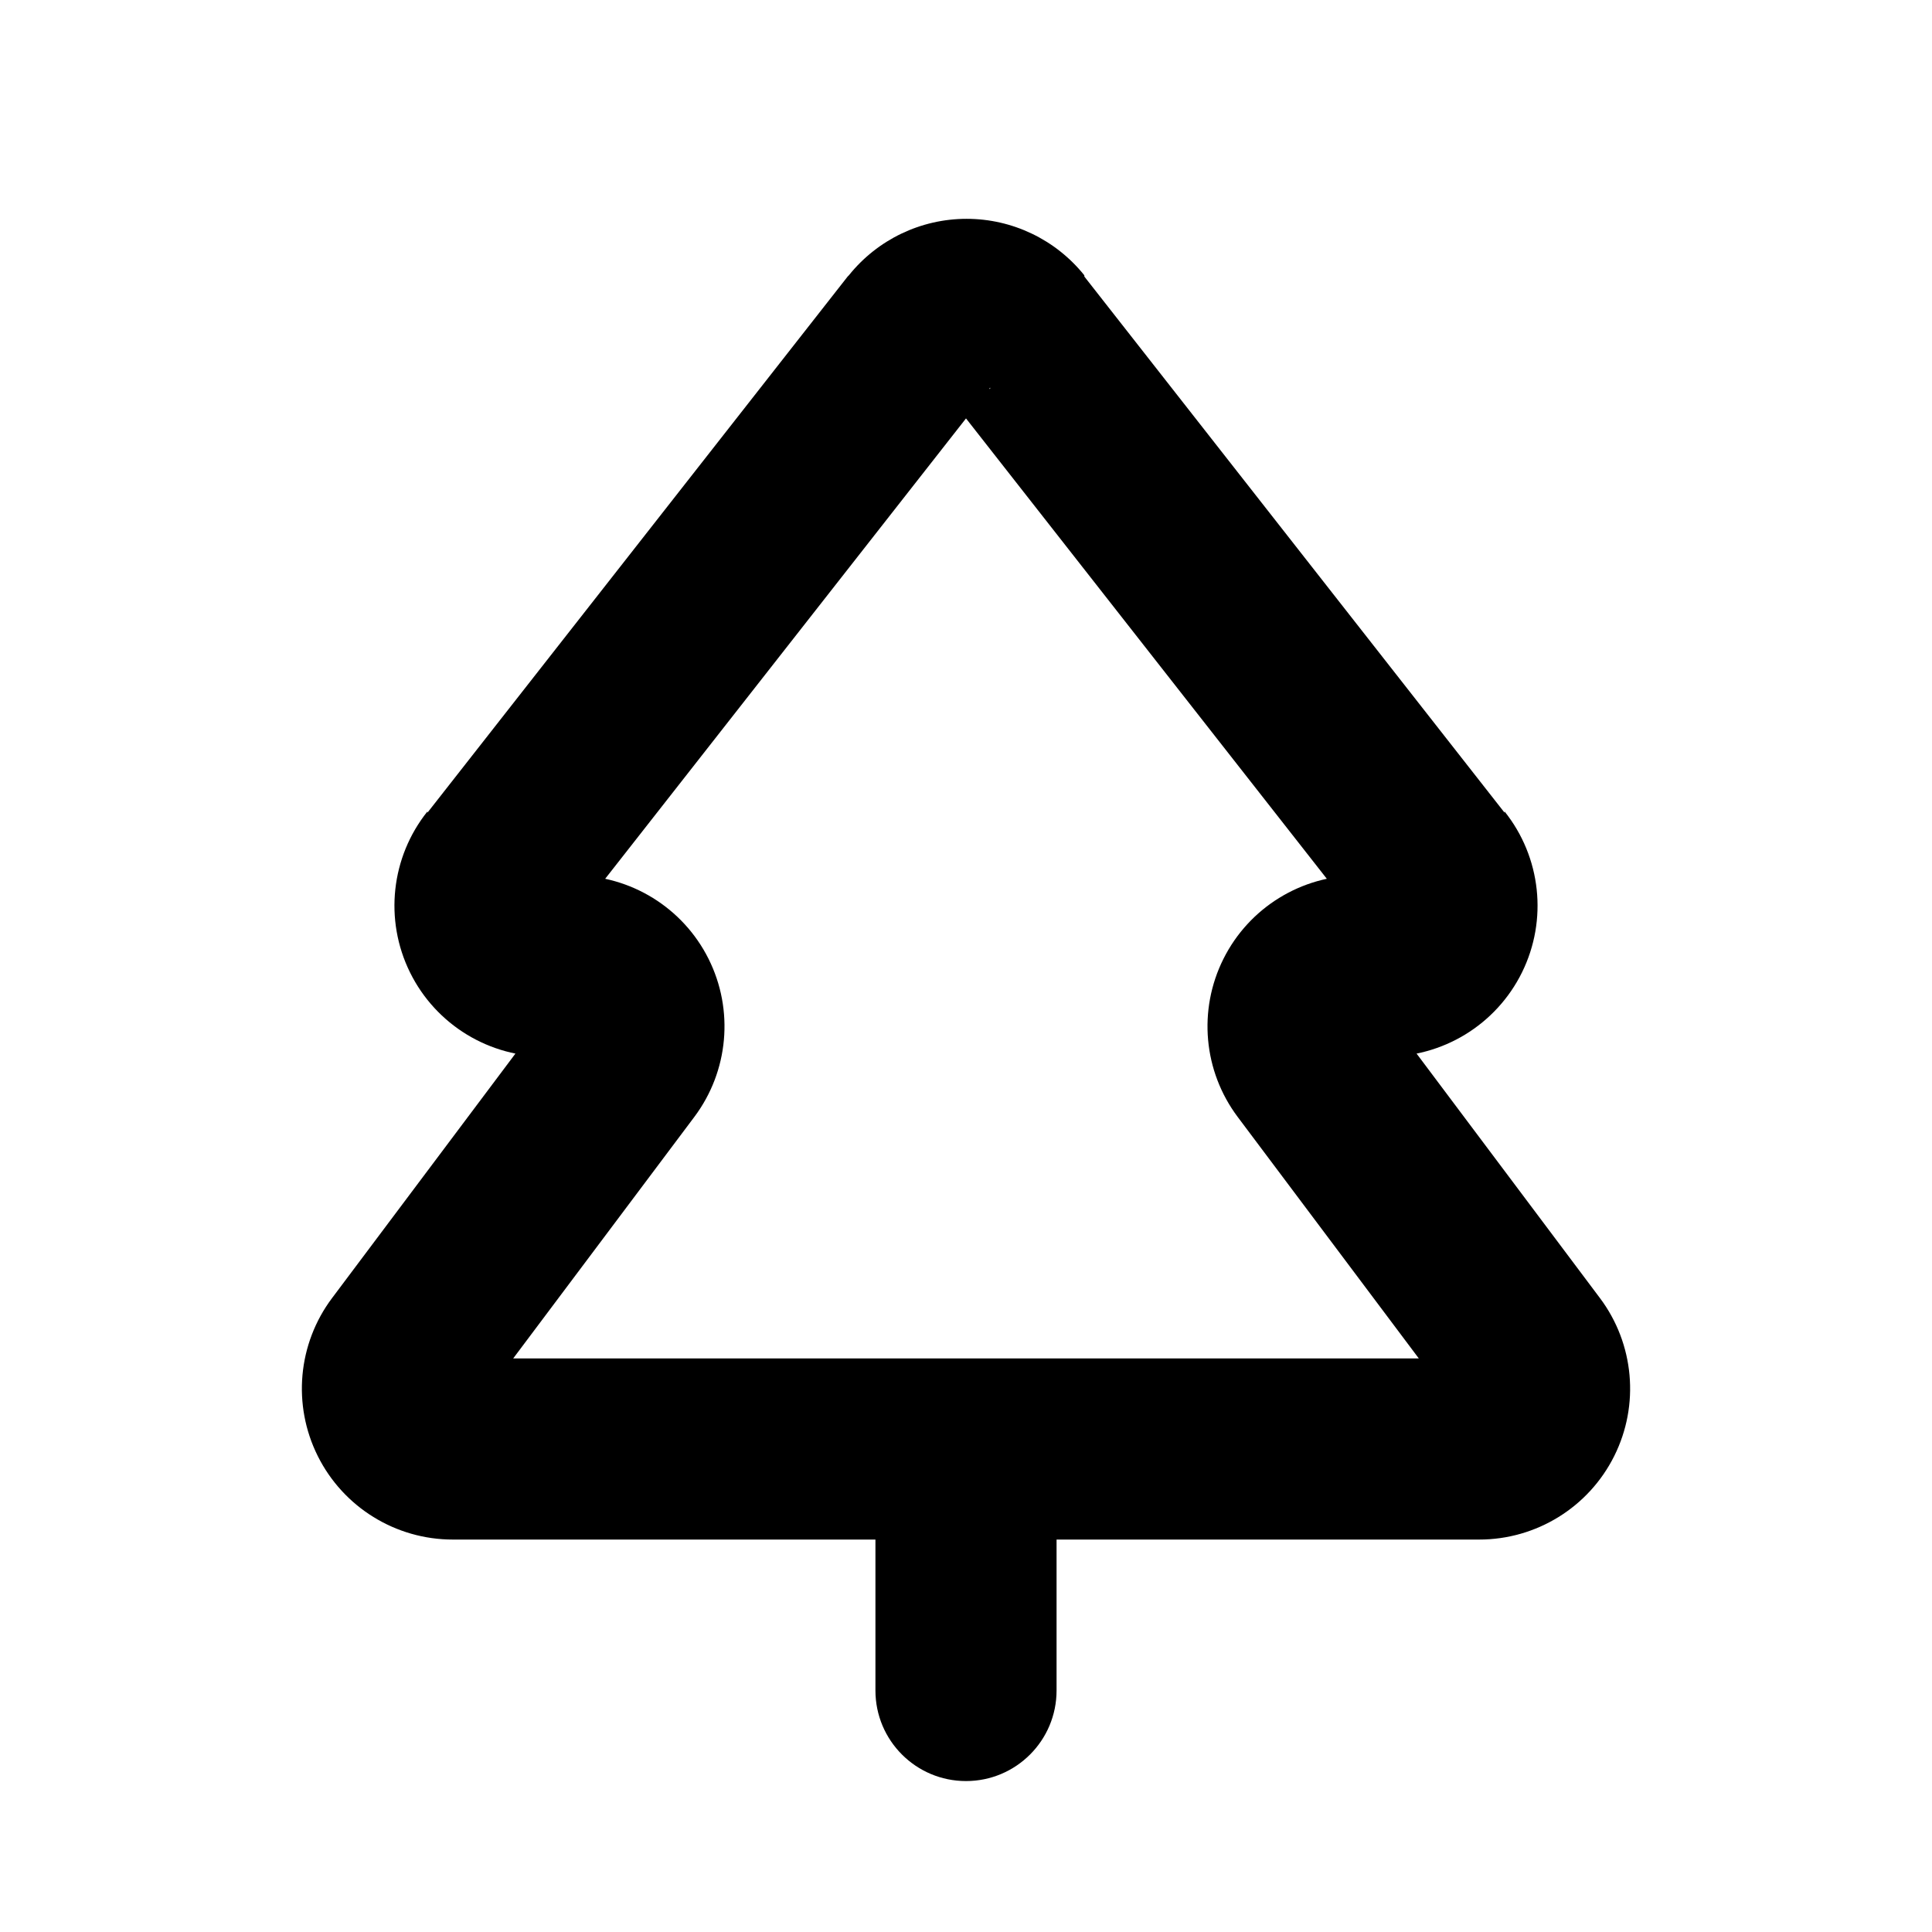
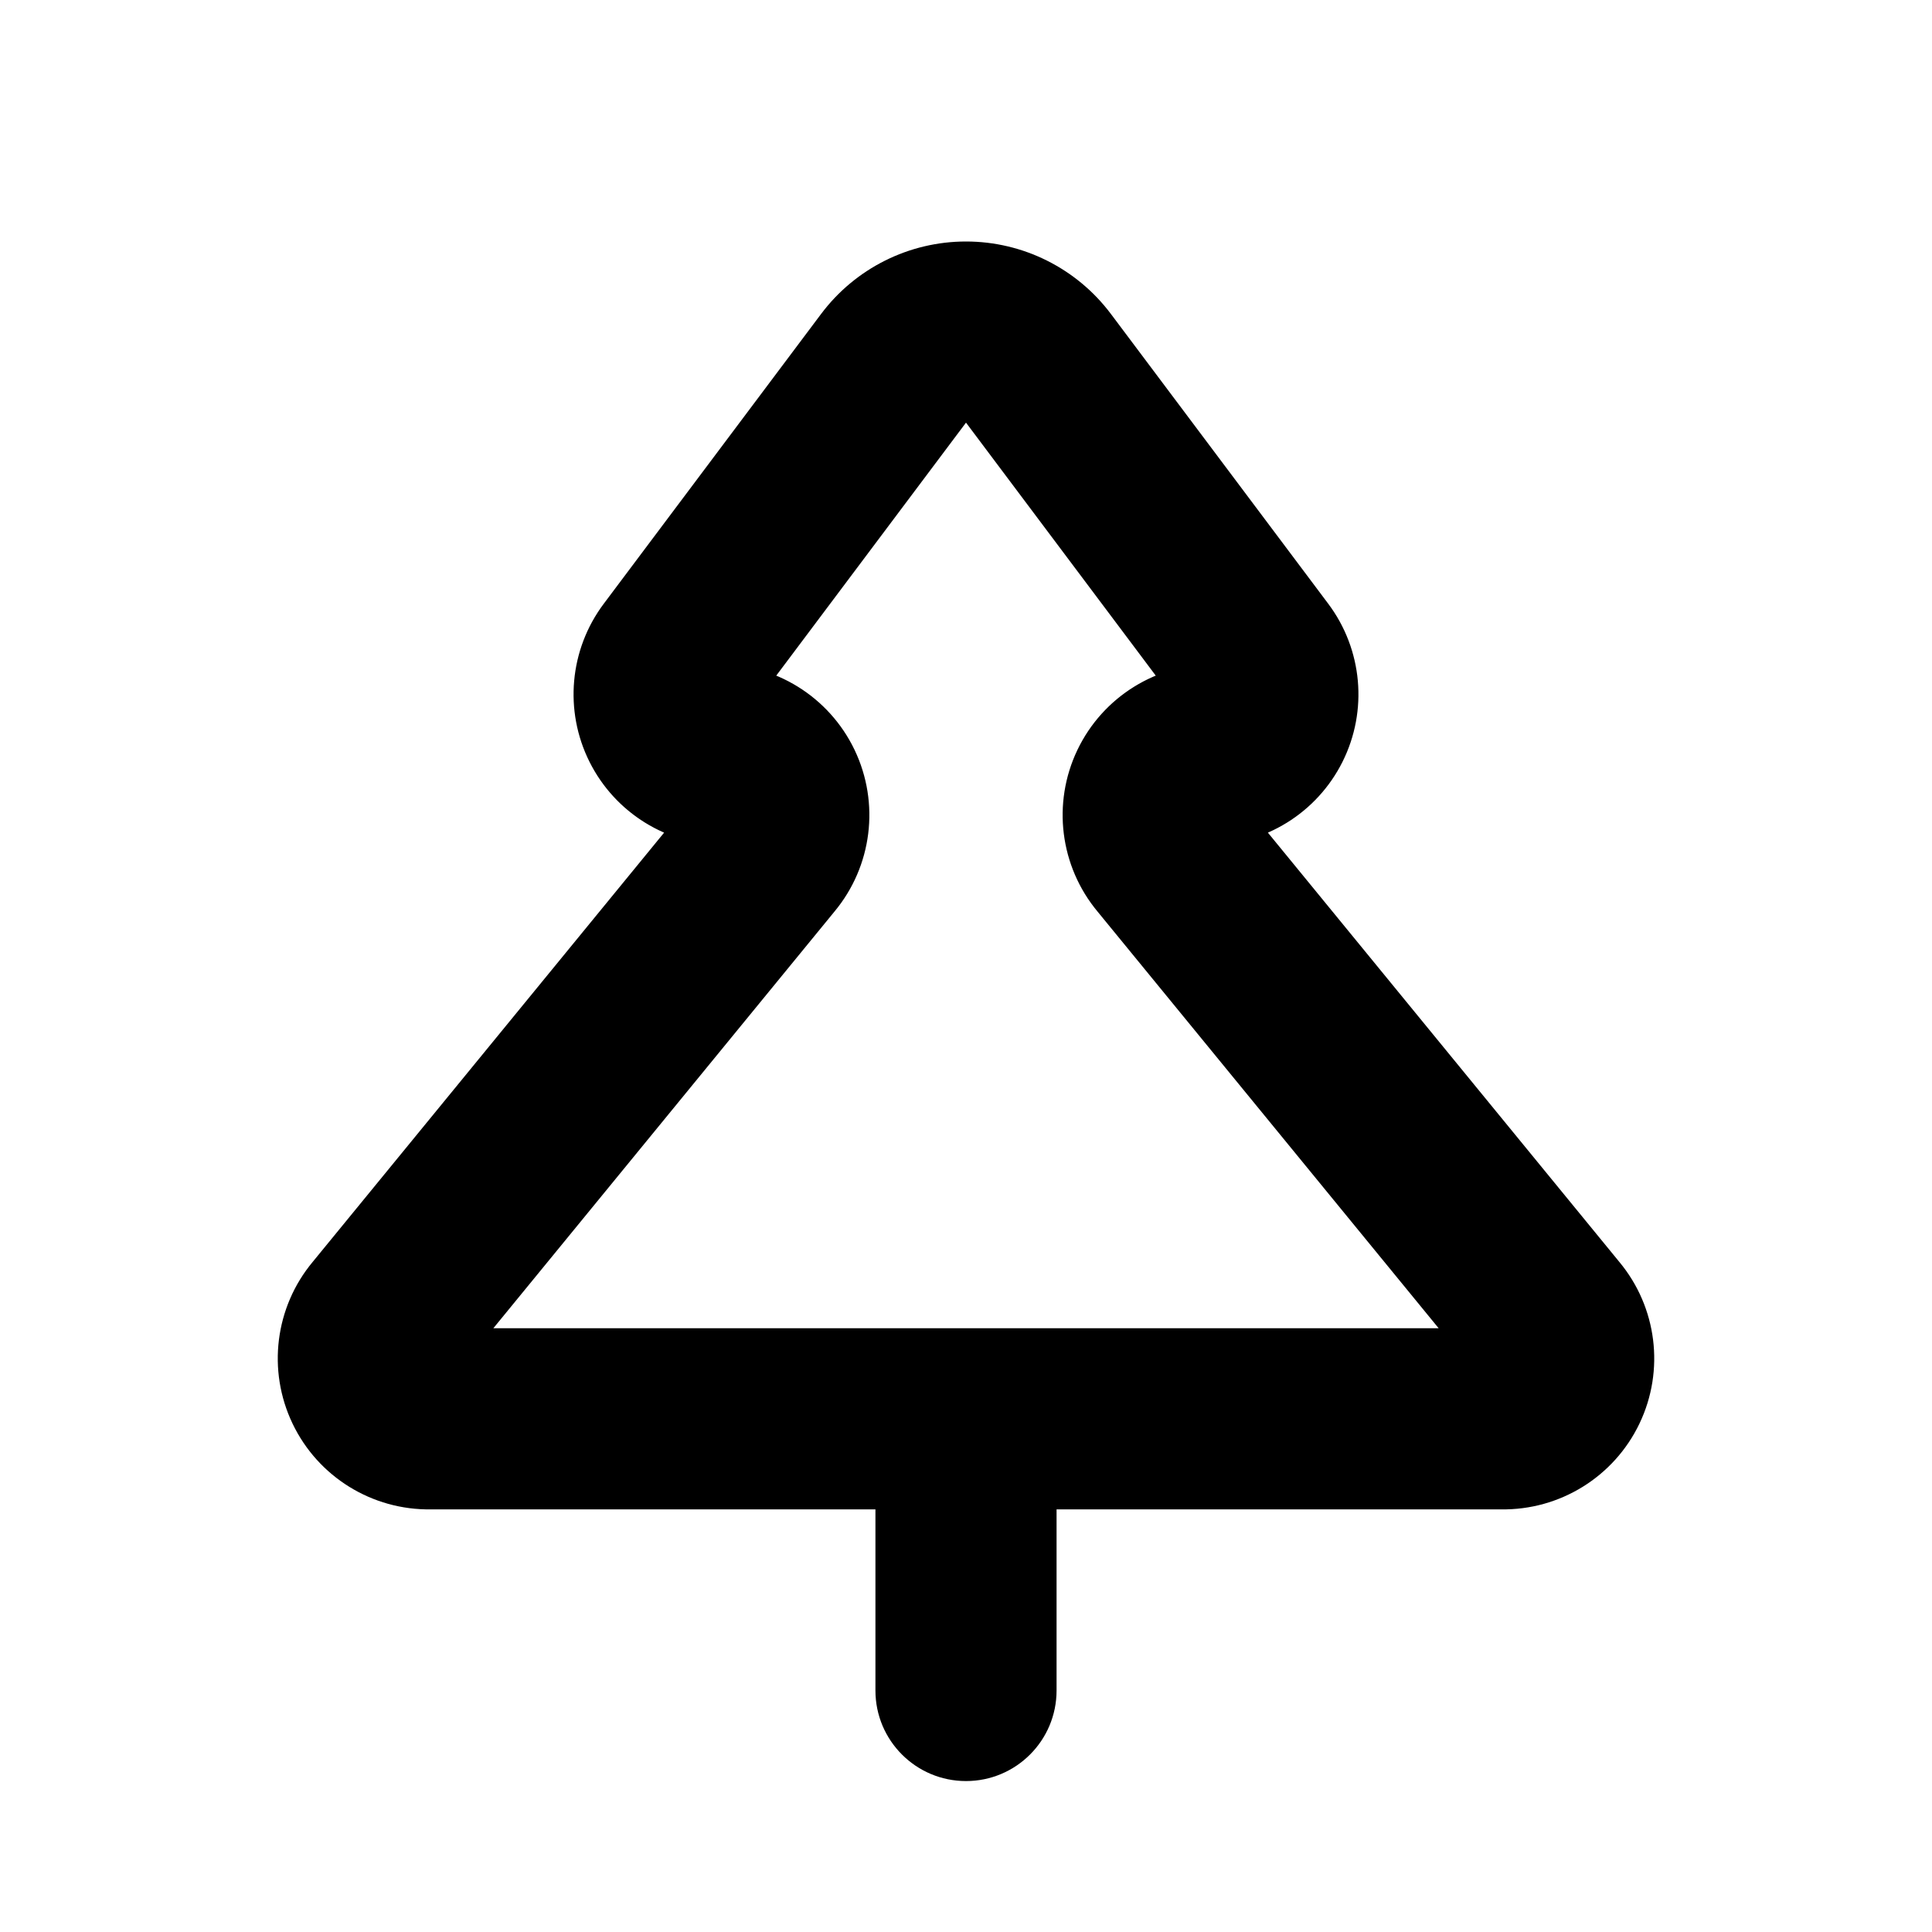
<svg xmlns="http://www.w3.org/2000/svg" viewBox="0 0 16 16">
-   <path d="M7.03 2.28A1.25 1.25 0 0 1 8.98 2.28L8.98 2.29L12.46 6.73L12.46 6.72A1.25 1.25 0 0 1 11.46 8.75L11.47 8.75L11.25 8.75L11.45 8.35L13.25 10.75A1.25 1.25 0 0 1 12.25 12.75L3.75 12.75A1.25 1.25 0 0 1 2.75 10.75L4.55 8.35L4.75 8.75L4.53 8.75L4.54 8.75A1.25 1.25 0 0 1 3.54 6.72L3.54 6.73L7.02 2.29L7.03 2.28ZM8.2 3.21L4.72 7.65L4.72 7.66L4.52 7.25L4.53 7.25L4.75 7.25A1.25 1.25 0 0 1 5.75 9.25L3.95 11.65L3.75 11.25L12.25 11.25L12.05 11.65L10.25 9.25A1.25 1.25 0 0 1 11.25 7.25L11.47 7.25L11.48 7.25L11.28 7.66L11.28 7.65L7.8 3.21L7.81 3.22L8.2 3.22L8.2 3.21ZM8.75 12L8.75 14A0.75 0.75 0 0 1 7.25 14L7.25 12A0.75 0.75 0 0 1 8.75 12Z" />
+   <path d="M6.8 2.6A1.5 1.5 0 0 1 9.2 2.6L11 5A1.25 1.25 0 0 1 10 7A0.75 0.75 0 0 1 10 5.5L10.06 5.5L10.06 6.25L10.05 7L10.25 6.59L10.25 6.59L13.41 10.45L13.41 10.45A1.25 1.25 0 0 1 12.43 12.5L12.44 12.5L3.56 12.5L3.57 12.5A1.25 1.25 0 0 1 2.59 10.45L2.59 10.45L5.75 6.59L5.75 6.59L5.95 7L5.94 6.25L5.94 5.5L6 5.5A0.75 0.75 0 0 1 6 7A1.25 1.25 0 0 1 5 5L6.8 2.6ZM8 3.5L6.2 5.9L6 5.5L6 6.25L6 7L5.94 7A0.75 0.75 0 0 1 5.93 5.5A1.25 1.25 0 0 1 6.91 7.55L6.91 7.55L3.75 11.41L3.75 11.41L3.55 11L3.56 11L12.44 11L12.45 11L12.25 11.41L12.25 11.41L9.09 7.55L9.09 7.55A1.25 1.25 0 0 1 10.07 5.5A0.75 0.75 0 0 1 10.06 7L10 7L10 6.25L10 5.5L9.8 5.9L8 3.5L8 3.5ZM8.75 11.75L8.75 14A0.75 0.75 0 0 1 7.25 14L7.25 11.75A0.75 0.75 0 0 1 8.75 11.75Z" />
</svg>
